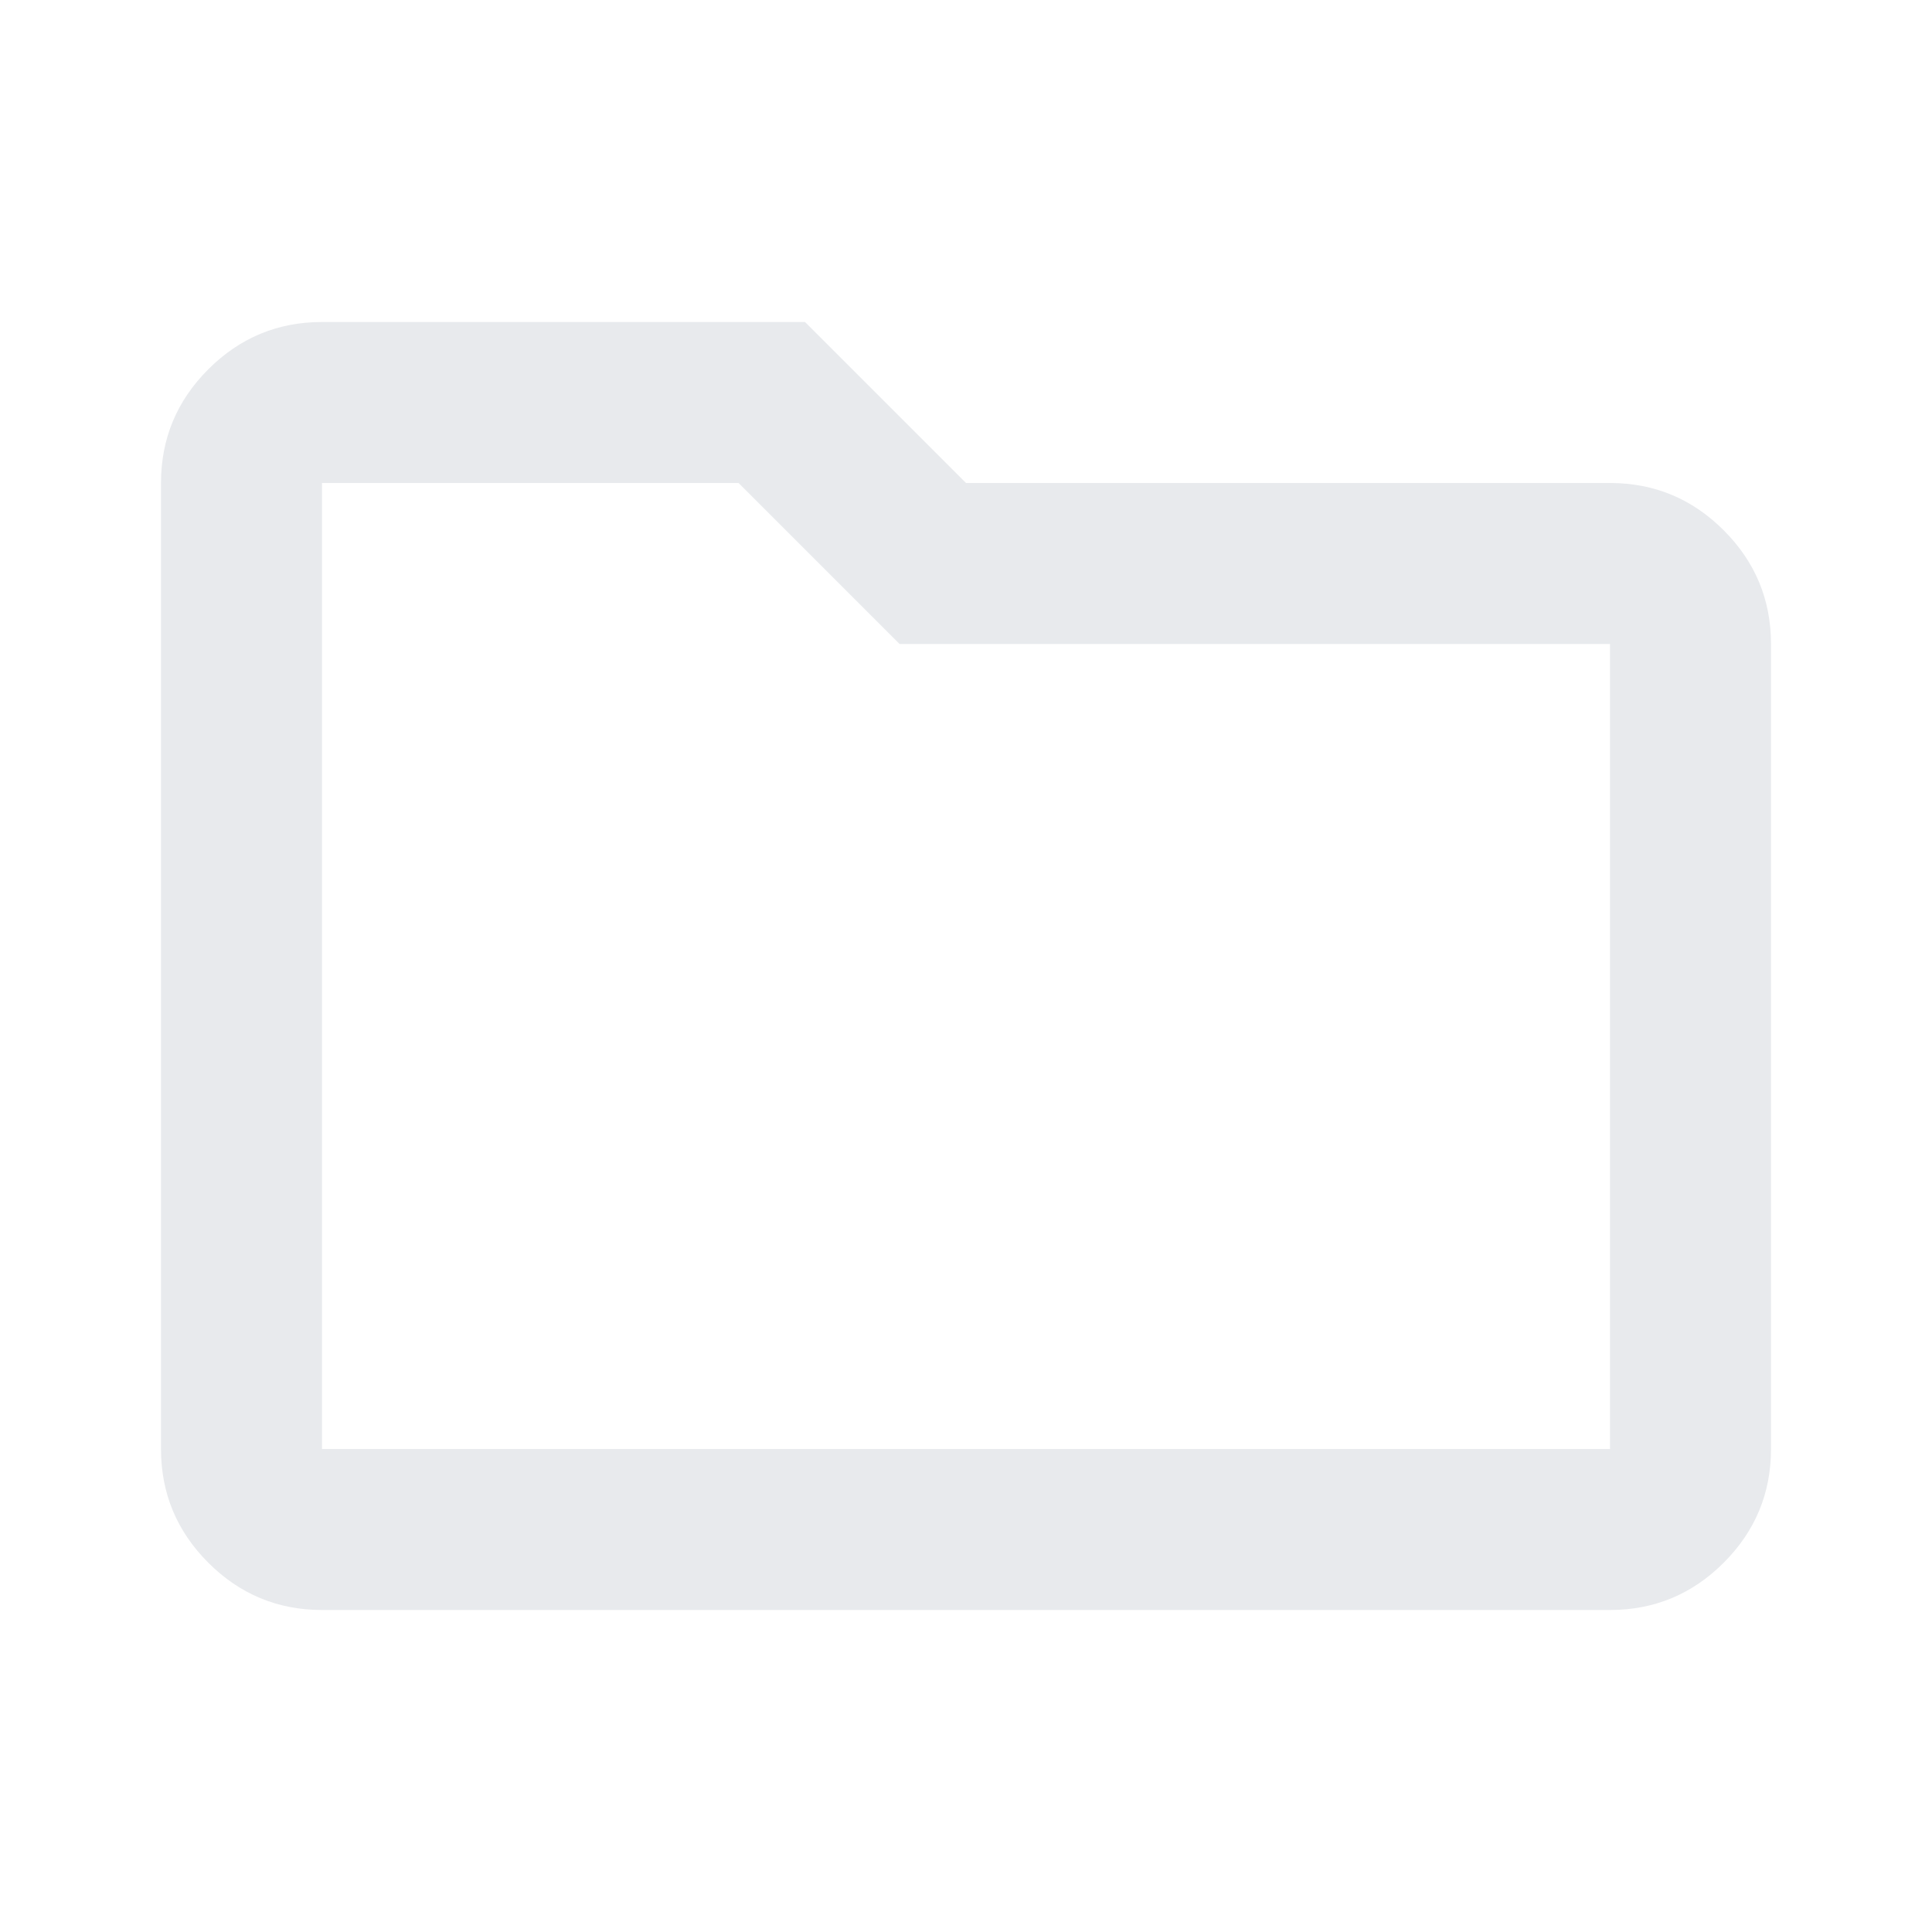
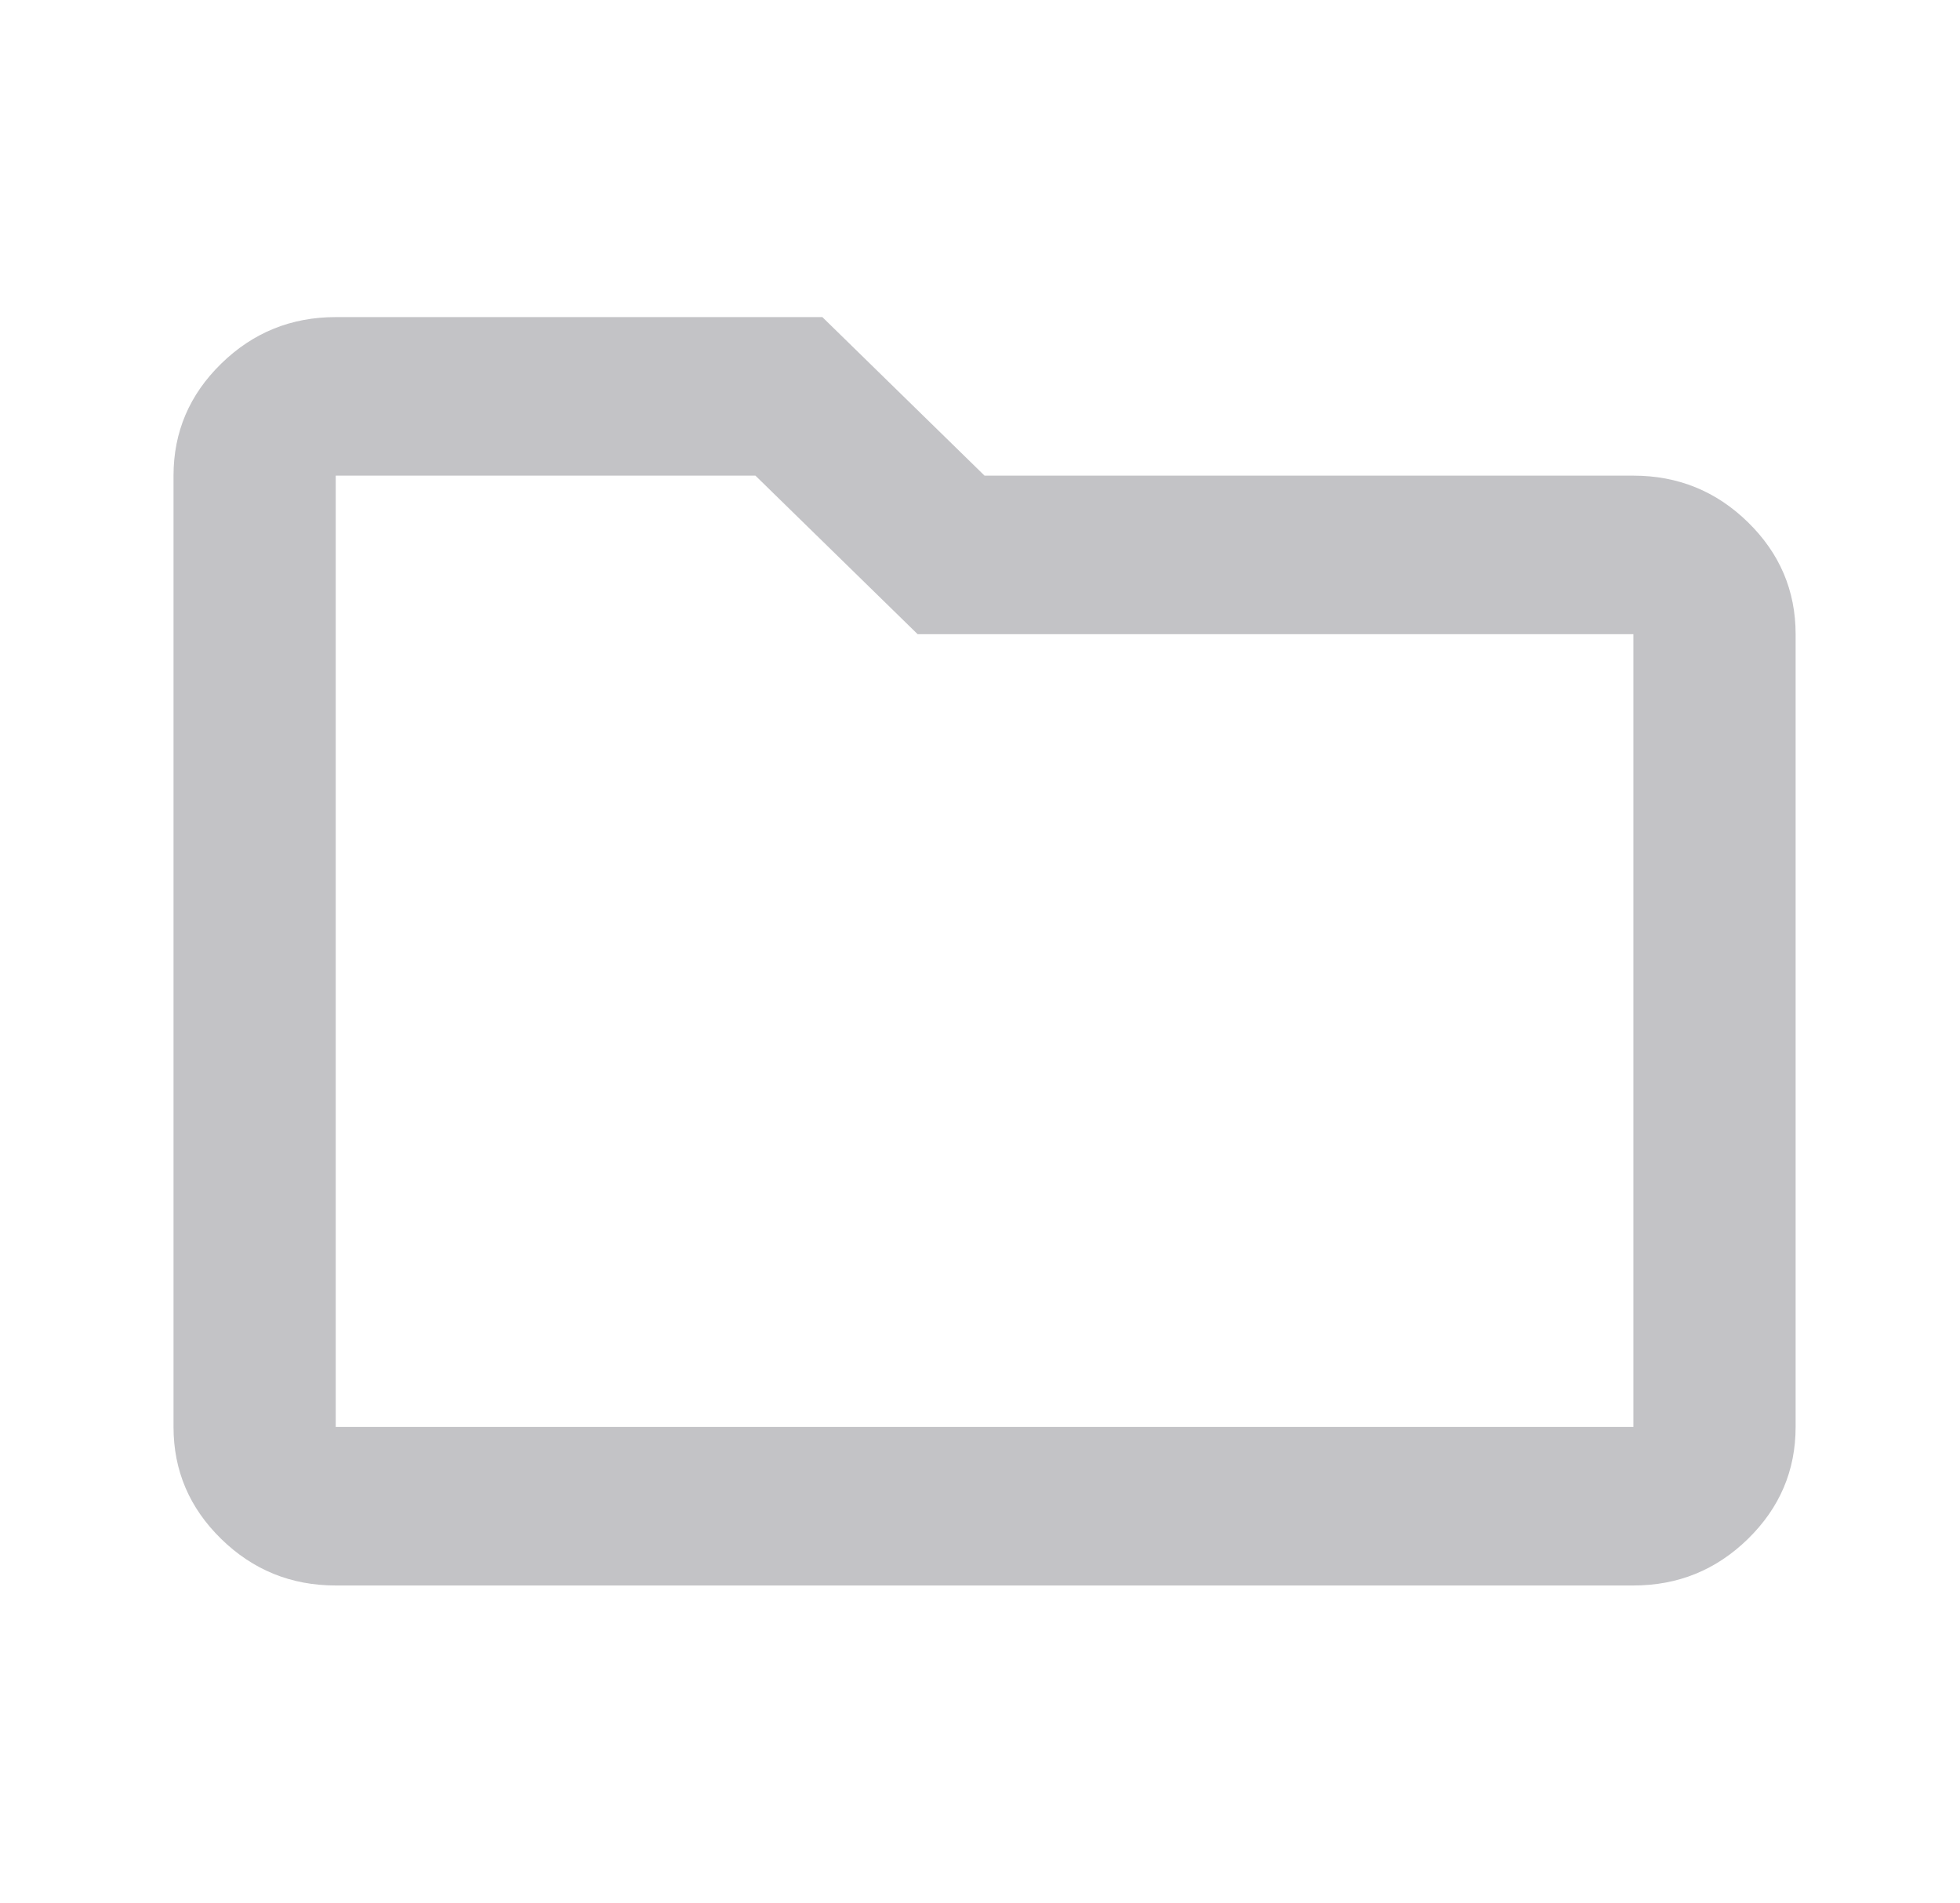
- <svg xmlns="http://www.w3.org/2000/svg" height="24px" viewBox="0 -960 960 960" width="24px" fill="#e8eaed">
-   <path d="M160-160q-33 0-56.5-23.5T80-240v-480q0-33 23.5-56.5T160-800h240l80 80h320q33 0 56.5 23.5T880-640v400q0 33-23.5 56.5T800-160H160Zm0-80h640v-400H447l-80-80H160v480Zm0 0v-480 480Z" />
+ <svg xmlns="http://www.w3.org/2000/svg" width="68" height="66" viewBox="0 0 68 66" fill="none">
+   <path d="M11.648 55C10.1 55 8.775 54.462 7.673 53.384C6.571 52.307 6.02 51.013 6.02 49.5V16.5C6.02 14.988 6.571 13.693 7.673 12.616C8.775 11.539 10.1 11 11.648 11H28.531L34.158 16.5H56.669C58.217 16.5 59.541 17.038 60.643 18.116C61.745 19.193 62.297 20.488 62.297 22V49.5C62.297 51.013 61.745 52.307 60.643 53.384C59.541 54.462 58.217 55 56.669 55H11.648ZM11.648 49.5H56.669V22H31.837L26.209 16.5H11.648V49.5Z" fill="#C3C3C6" />
</svg>
